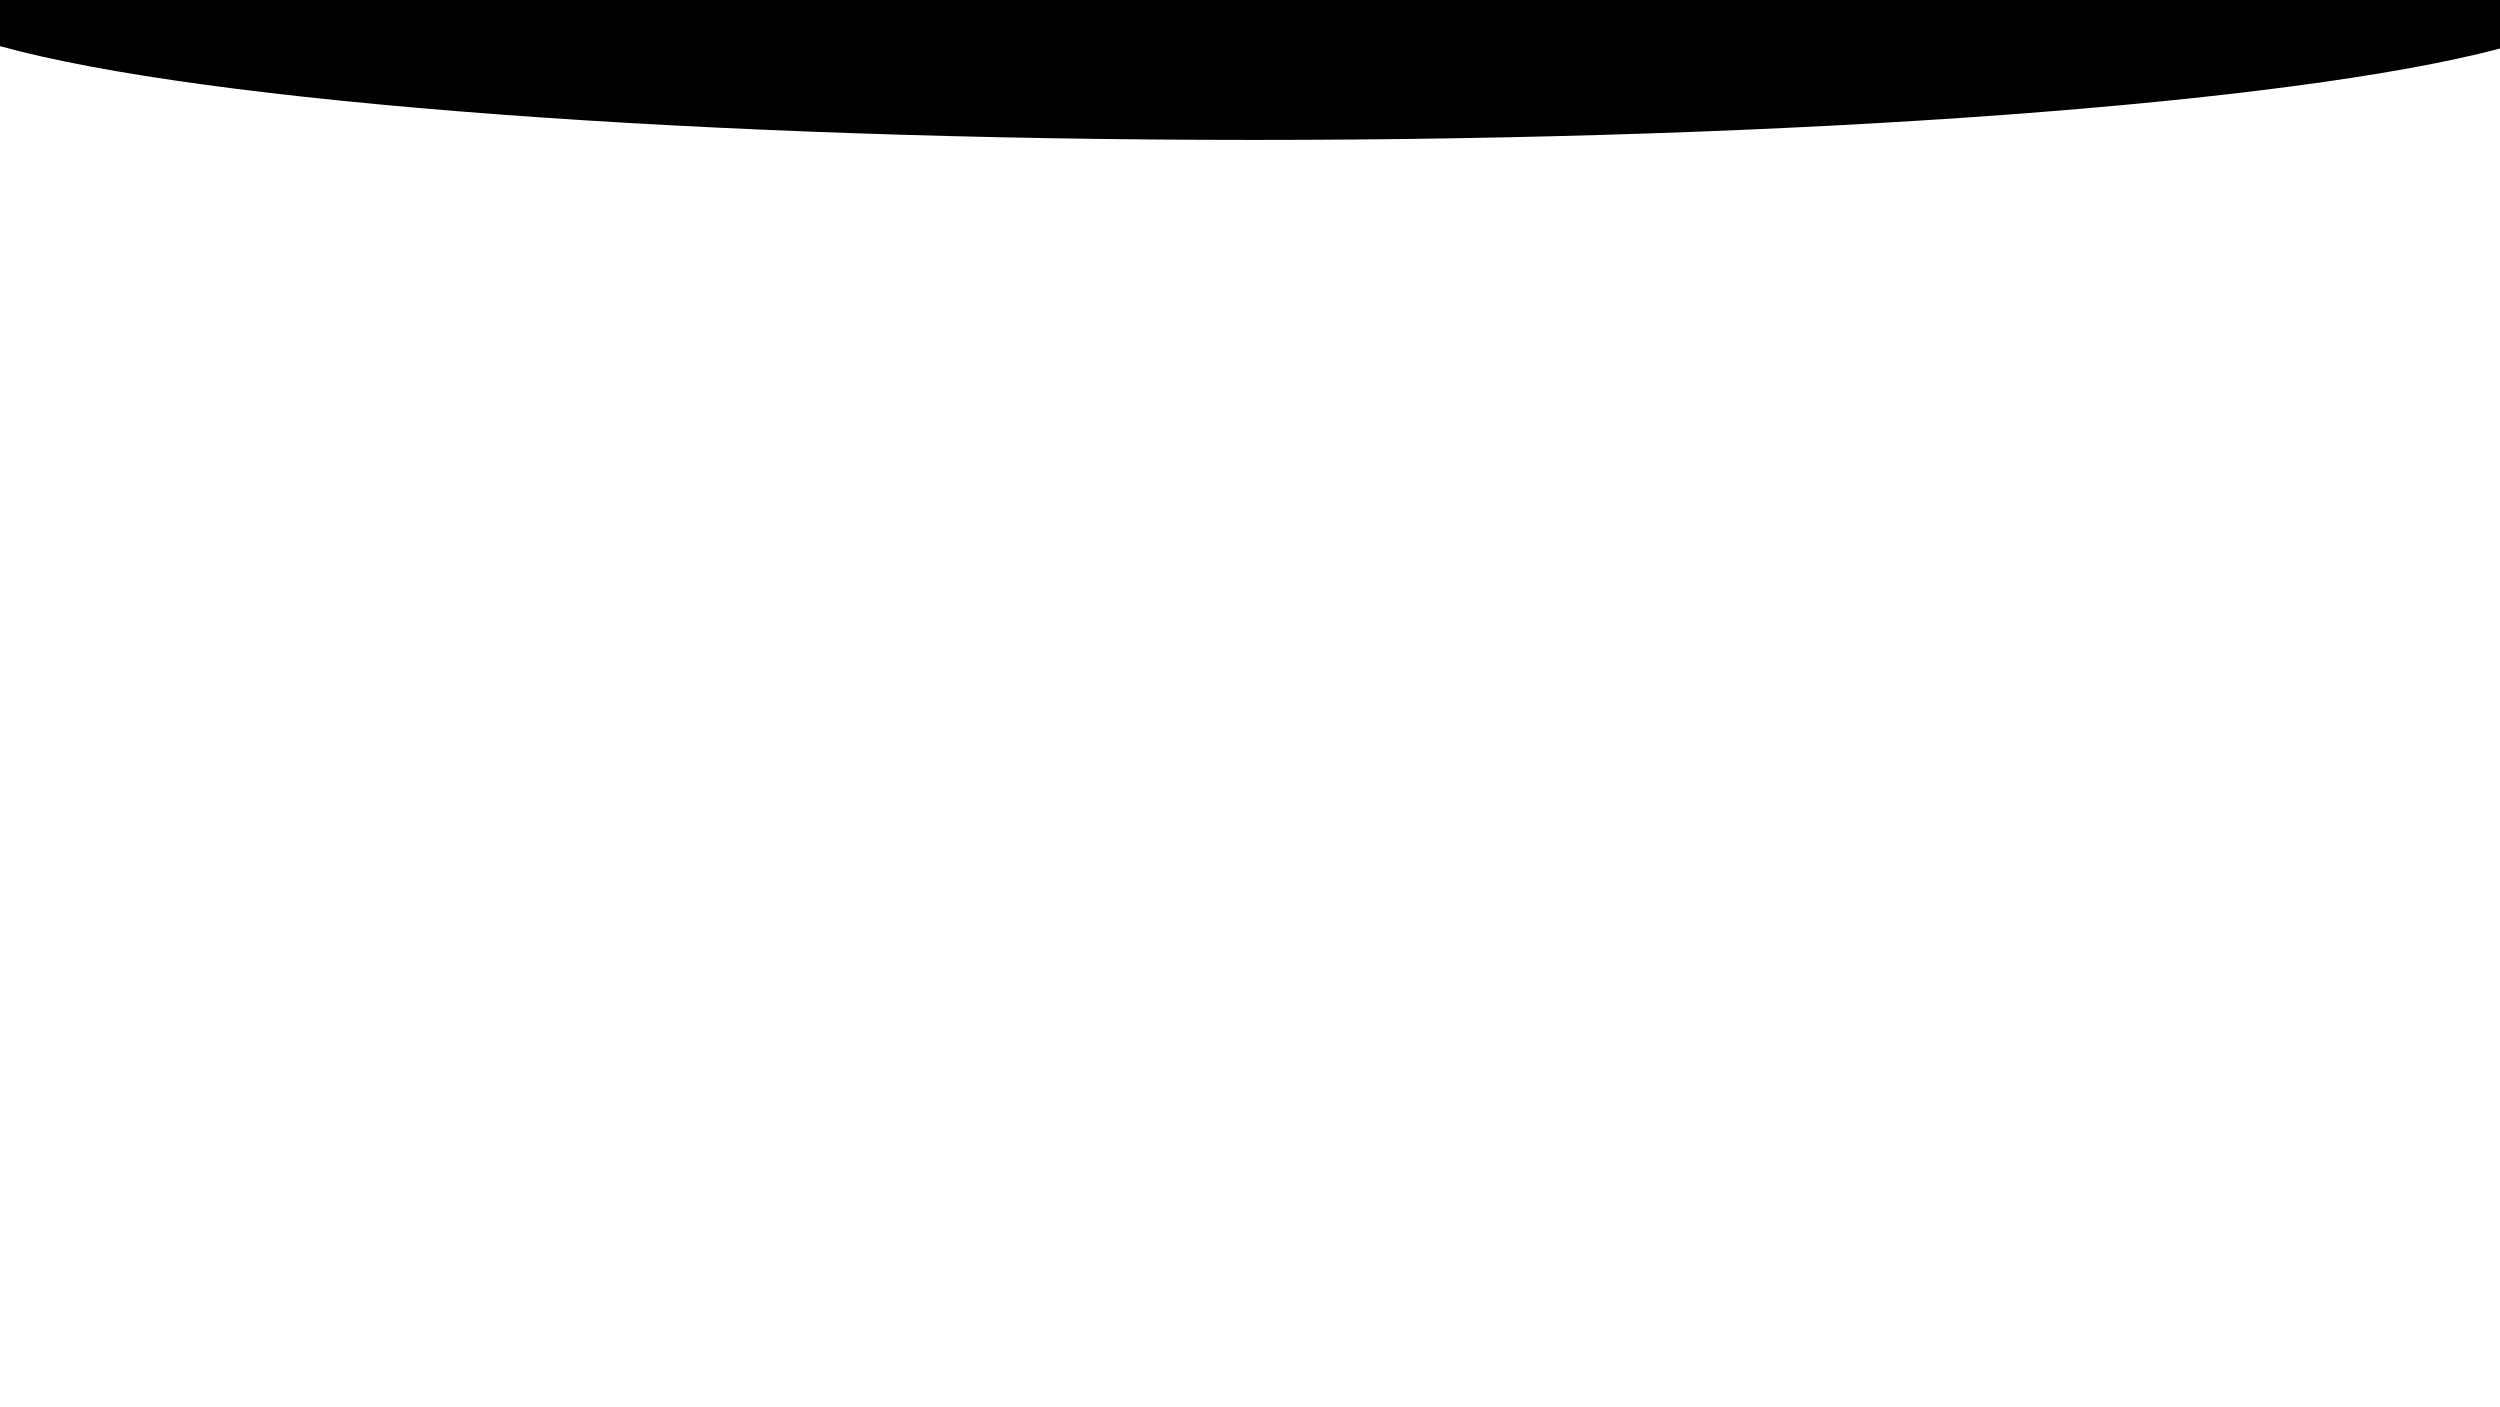
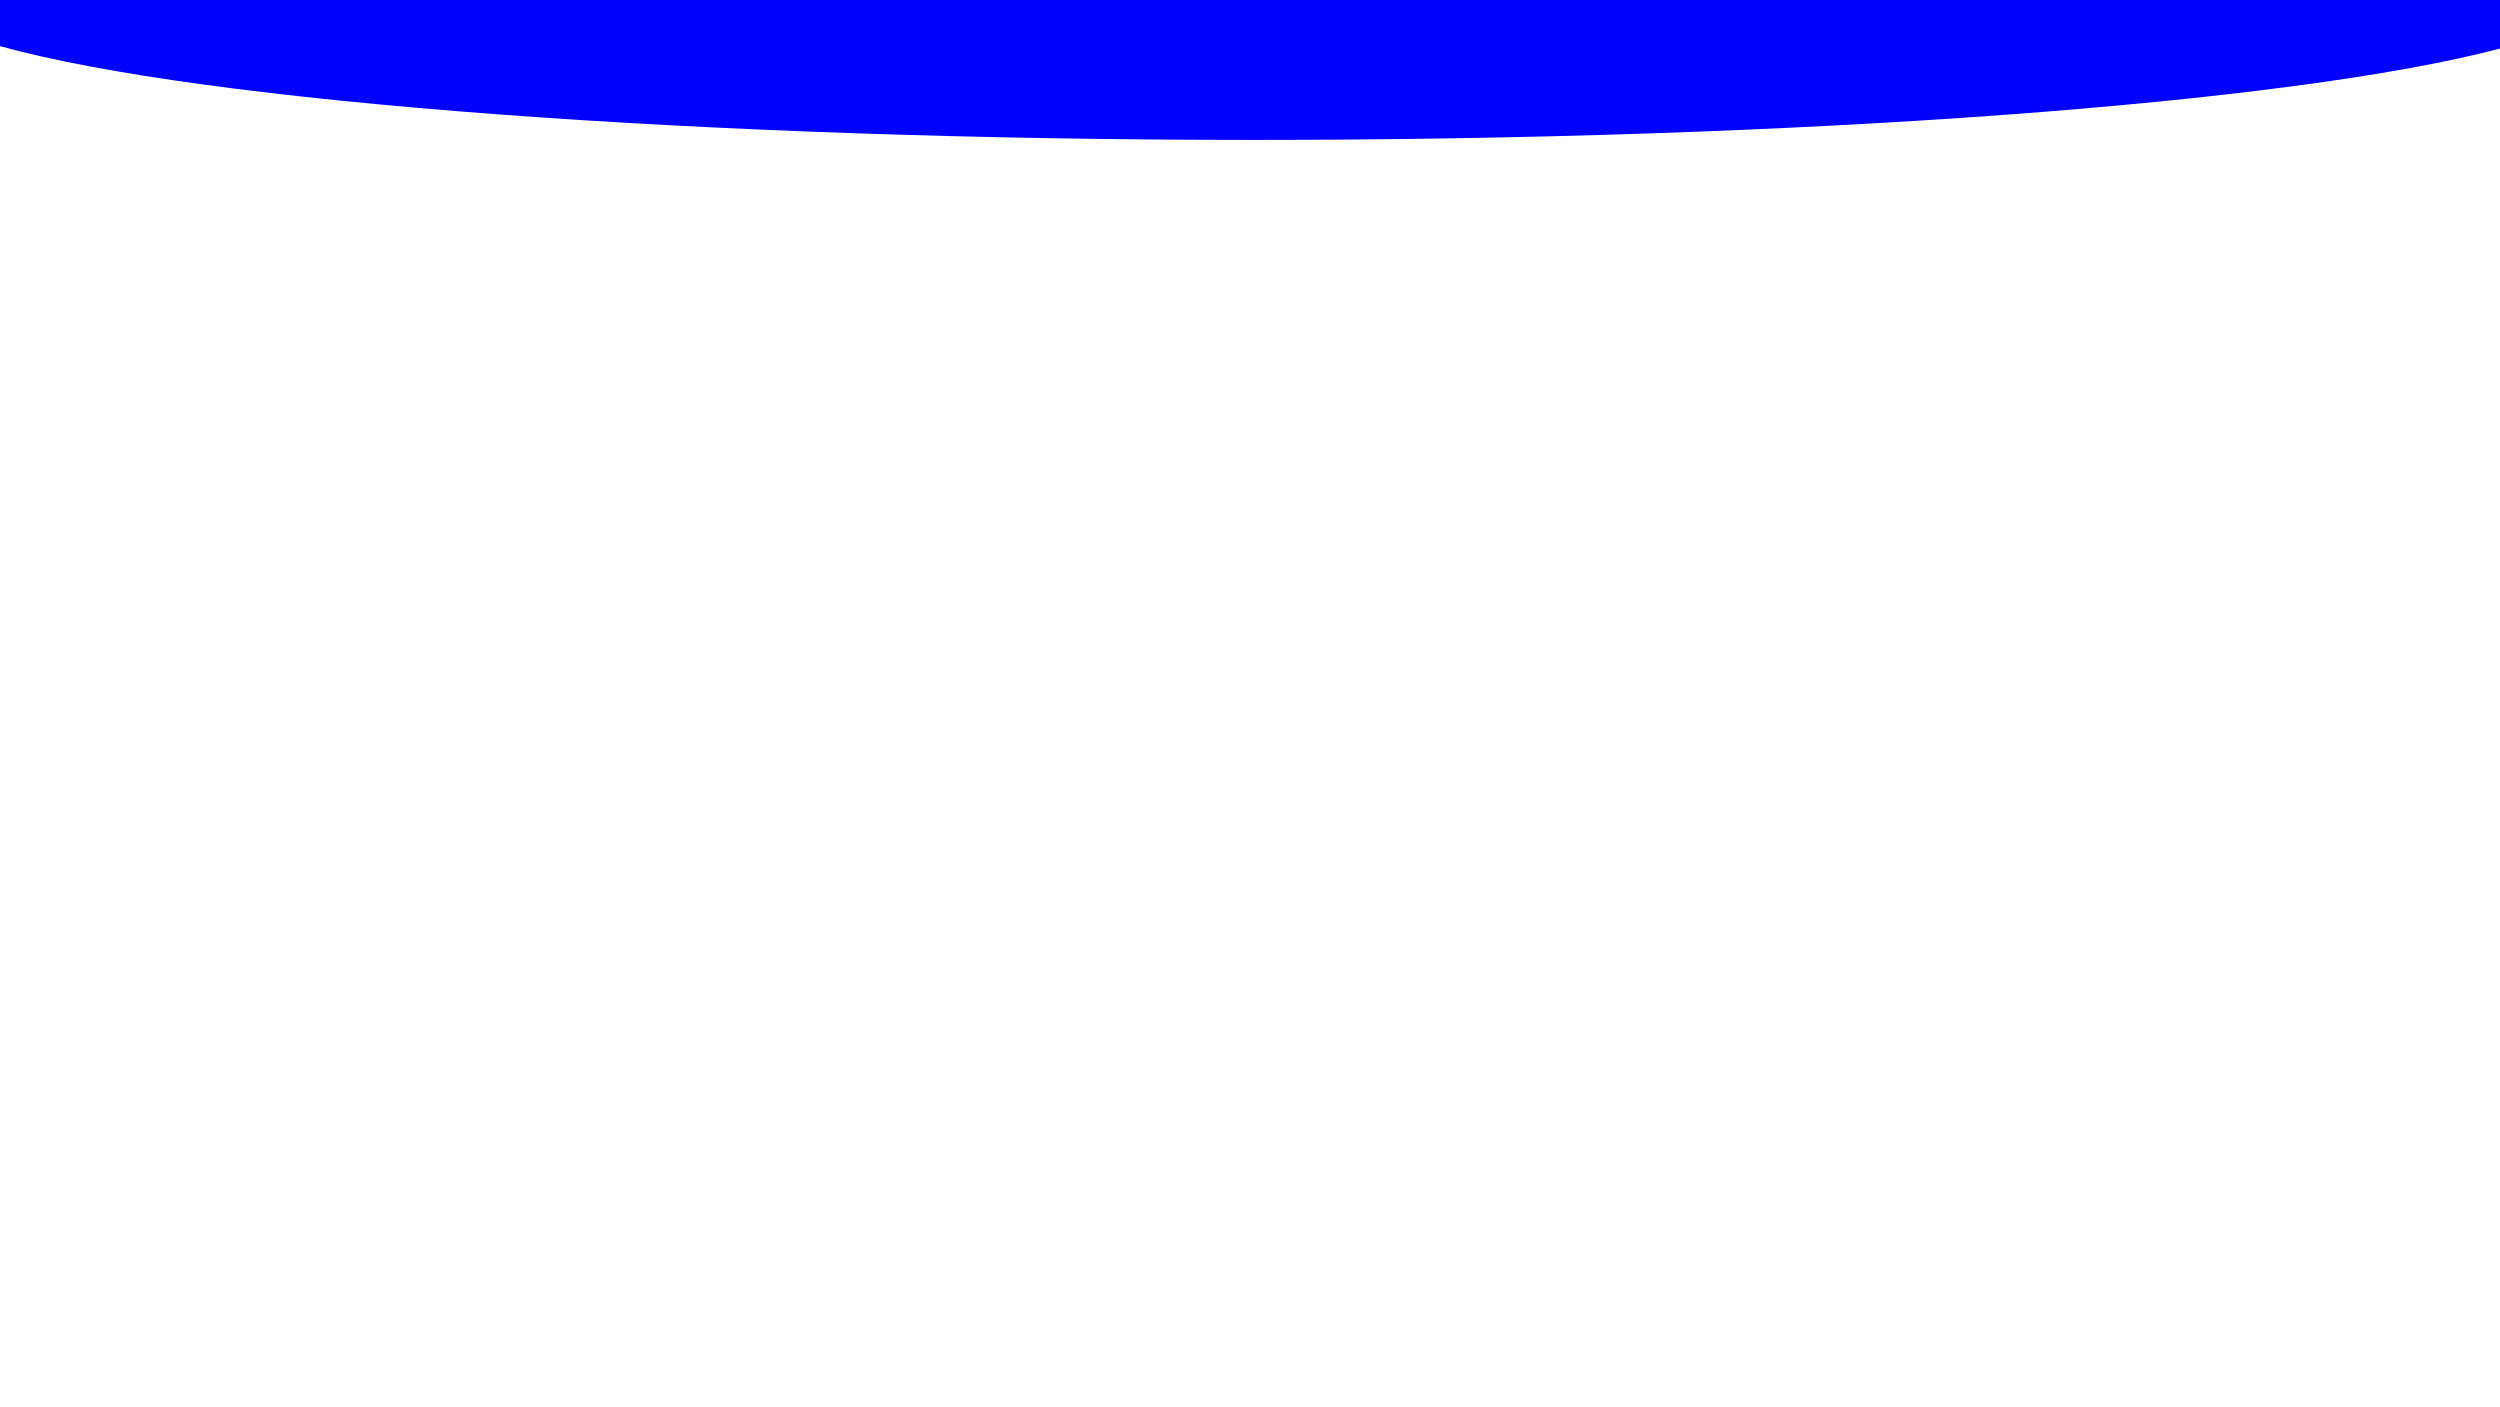
<svg xmlns="http://www.w3.org/2000/svg" width="1920" height="1080" viewBox="0 0 508 285.75" version="1.1" id="svg5">
  <defs id="defs2" />
  <g id="layer1">
-     <path id="path6530" style="opacity:1;fill:#000000;stroke-width:0.74;stroke-linecap:round;paint-order:markers fill stroke" d="M 254.871,28.432 A 274.453,30.245 0 0 1 0,9.378 V 0 H 508 V 9.866 A 274.453,30.245 0 0 1 254.871,28.432 Z" />
+     <path id="path6530" style="opacity:1;fill:#0000ff;stroke-width:0.74;stroke-linecap:round;paint-order:markers fill stroke;fill-opacity:1" d="M 254.871,28.432 A 274.453,30.245 0 0 1 0,9.378 V 0 H 508 V 9.866 A 274.453,30.245 0 0 1 254.871,28.432 Z" />
  </g>
</svg>
